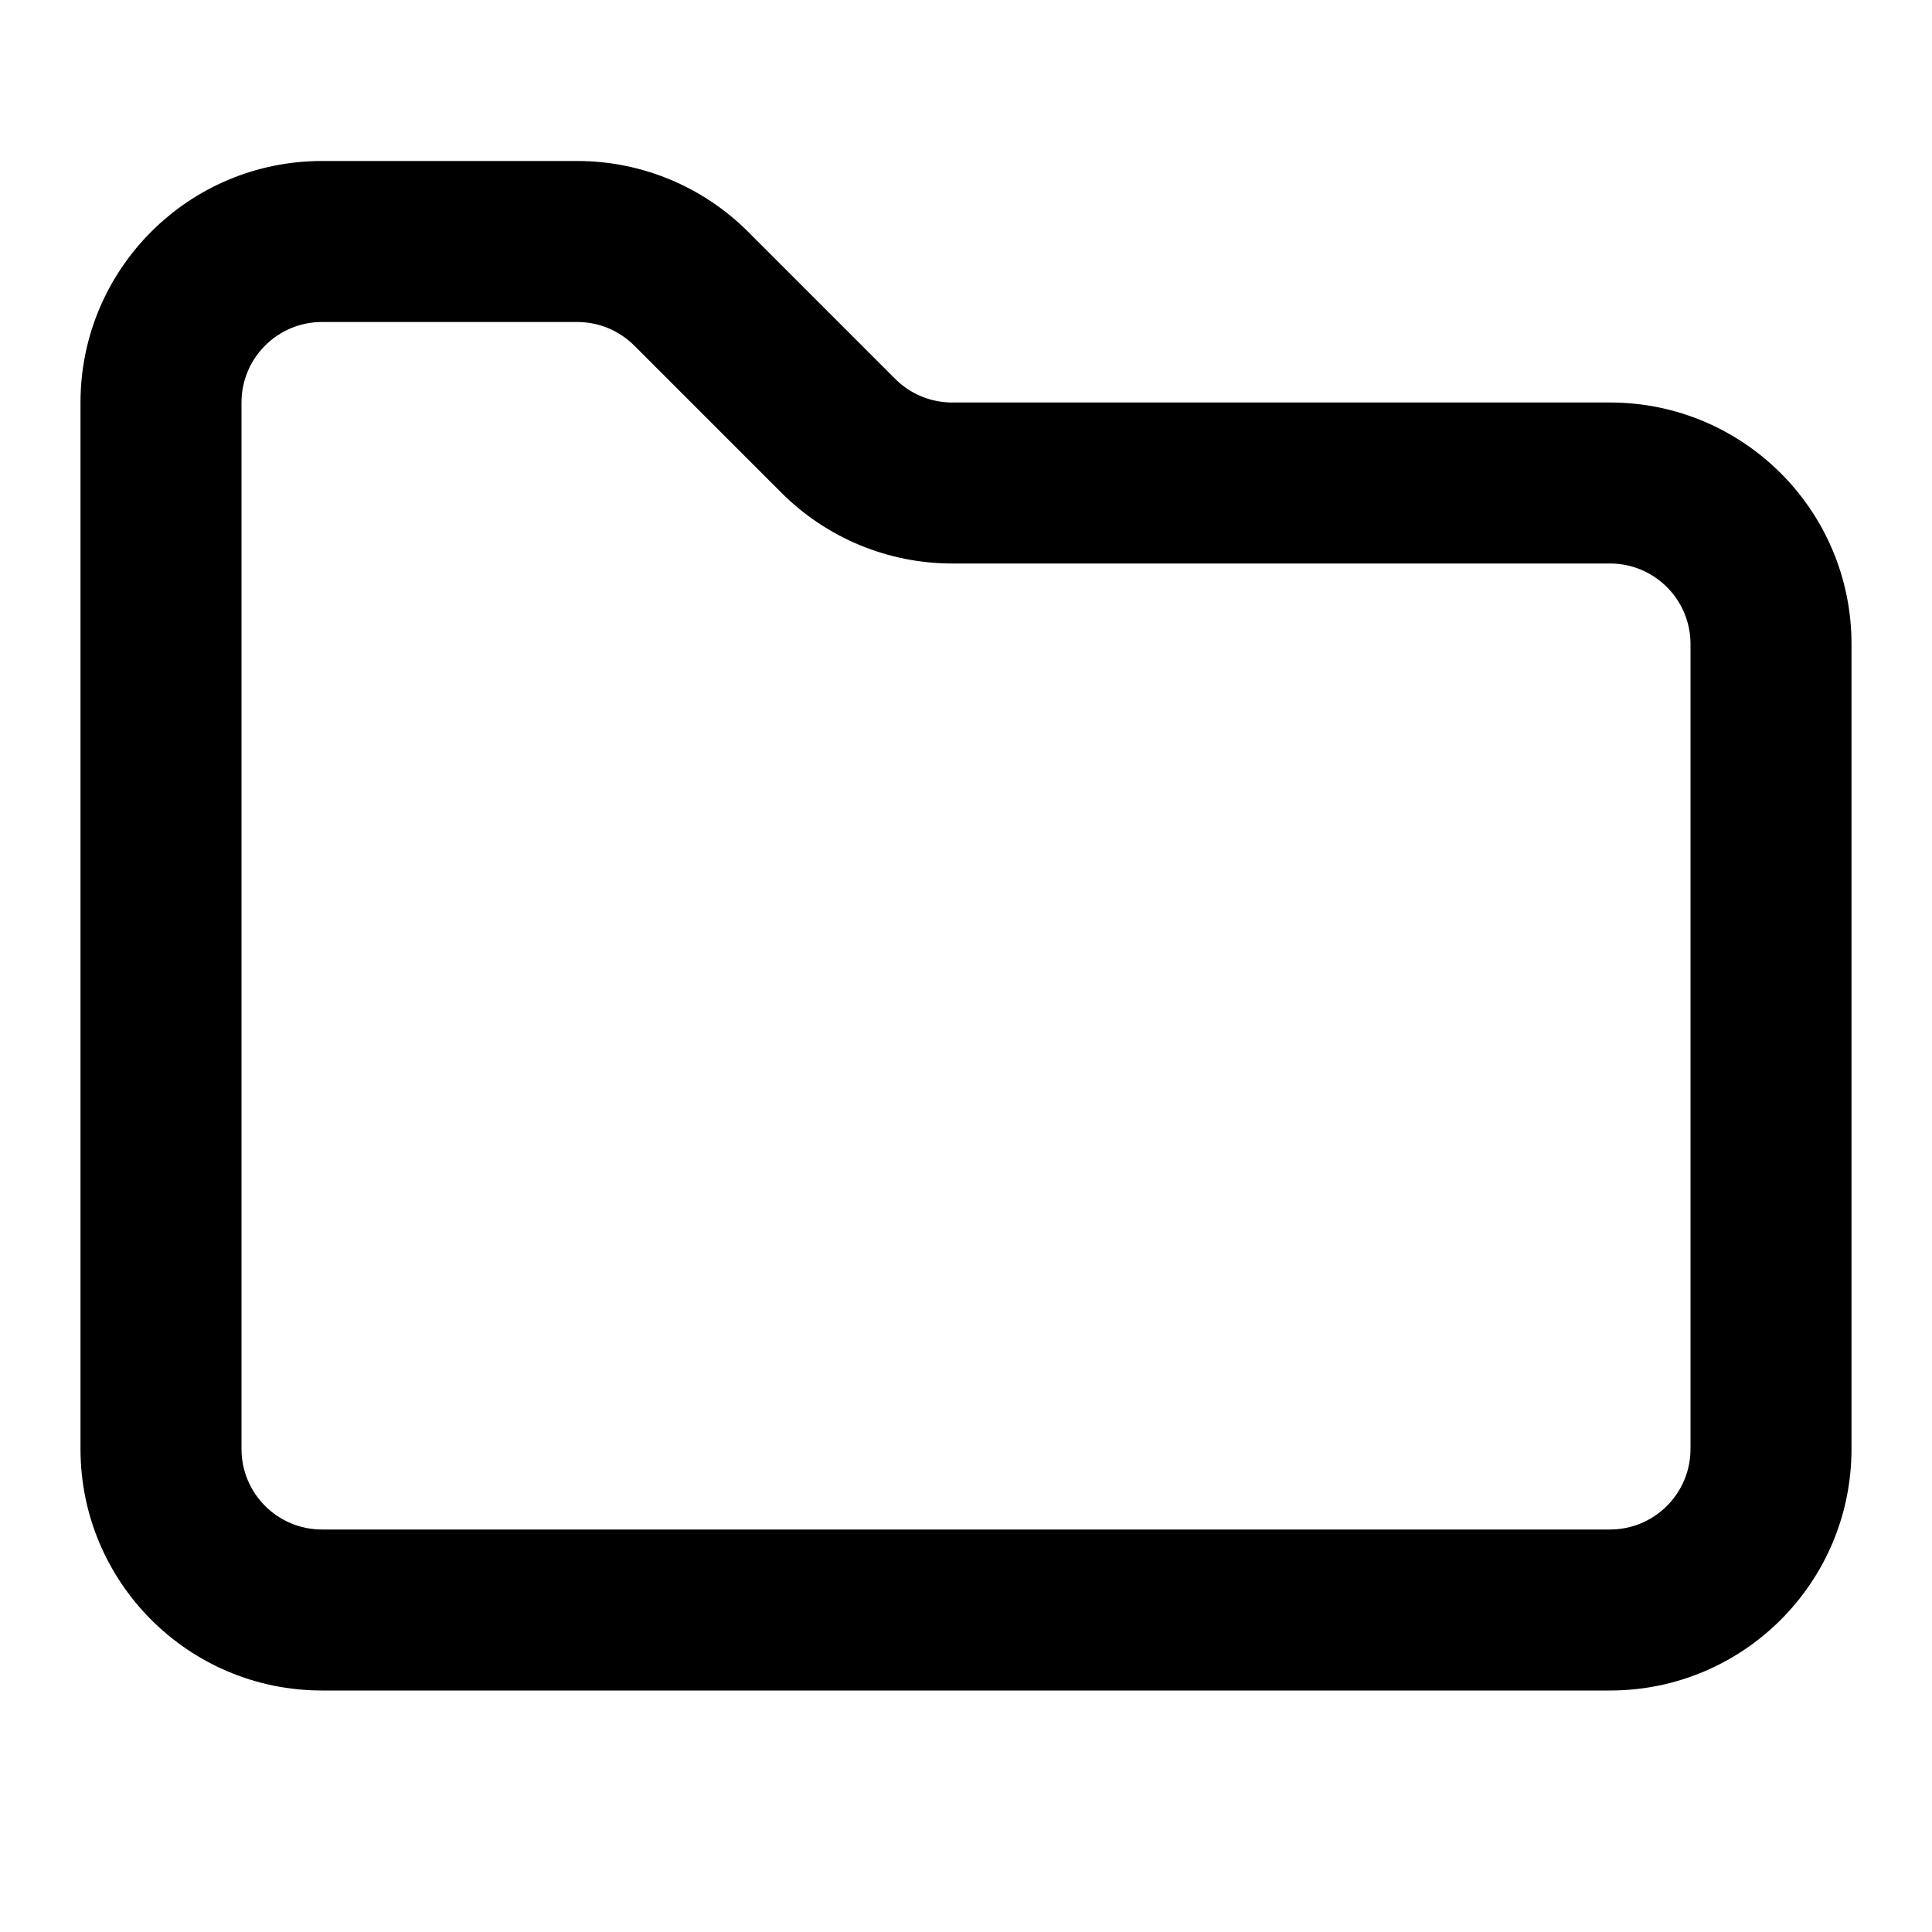
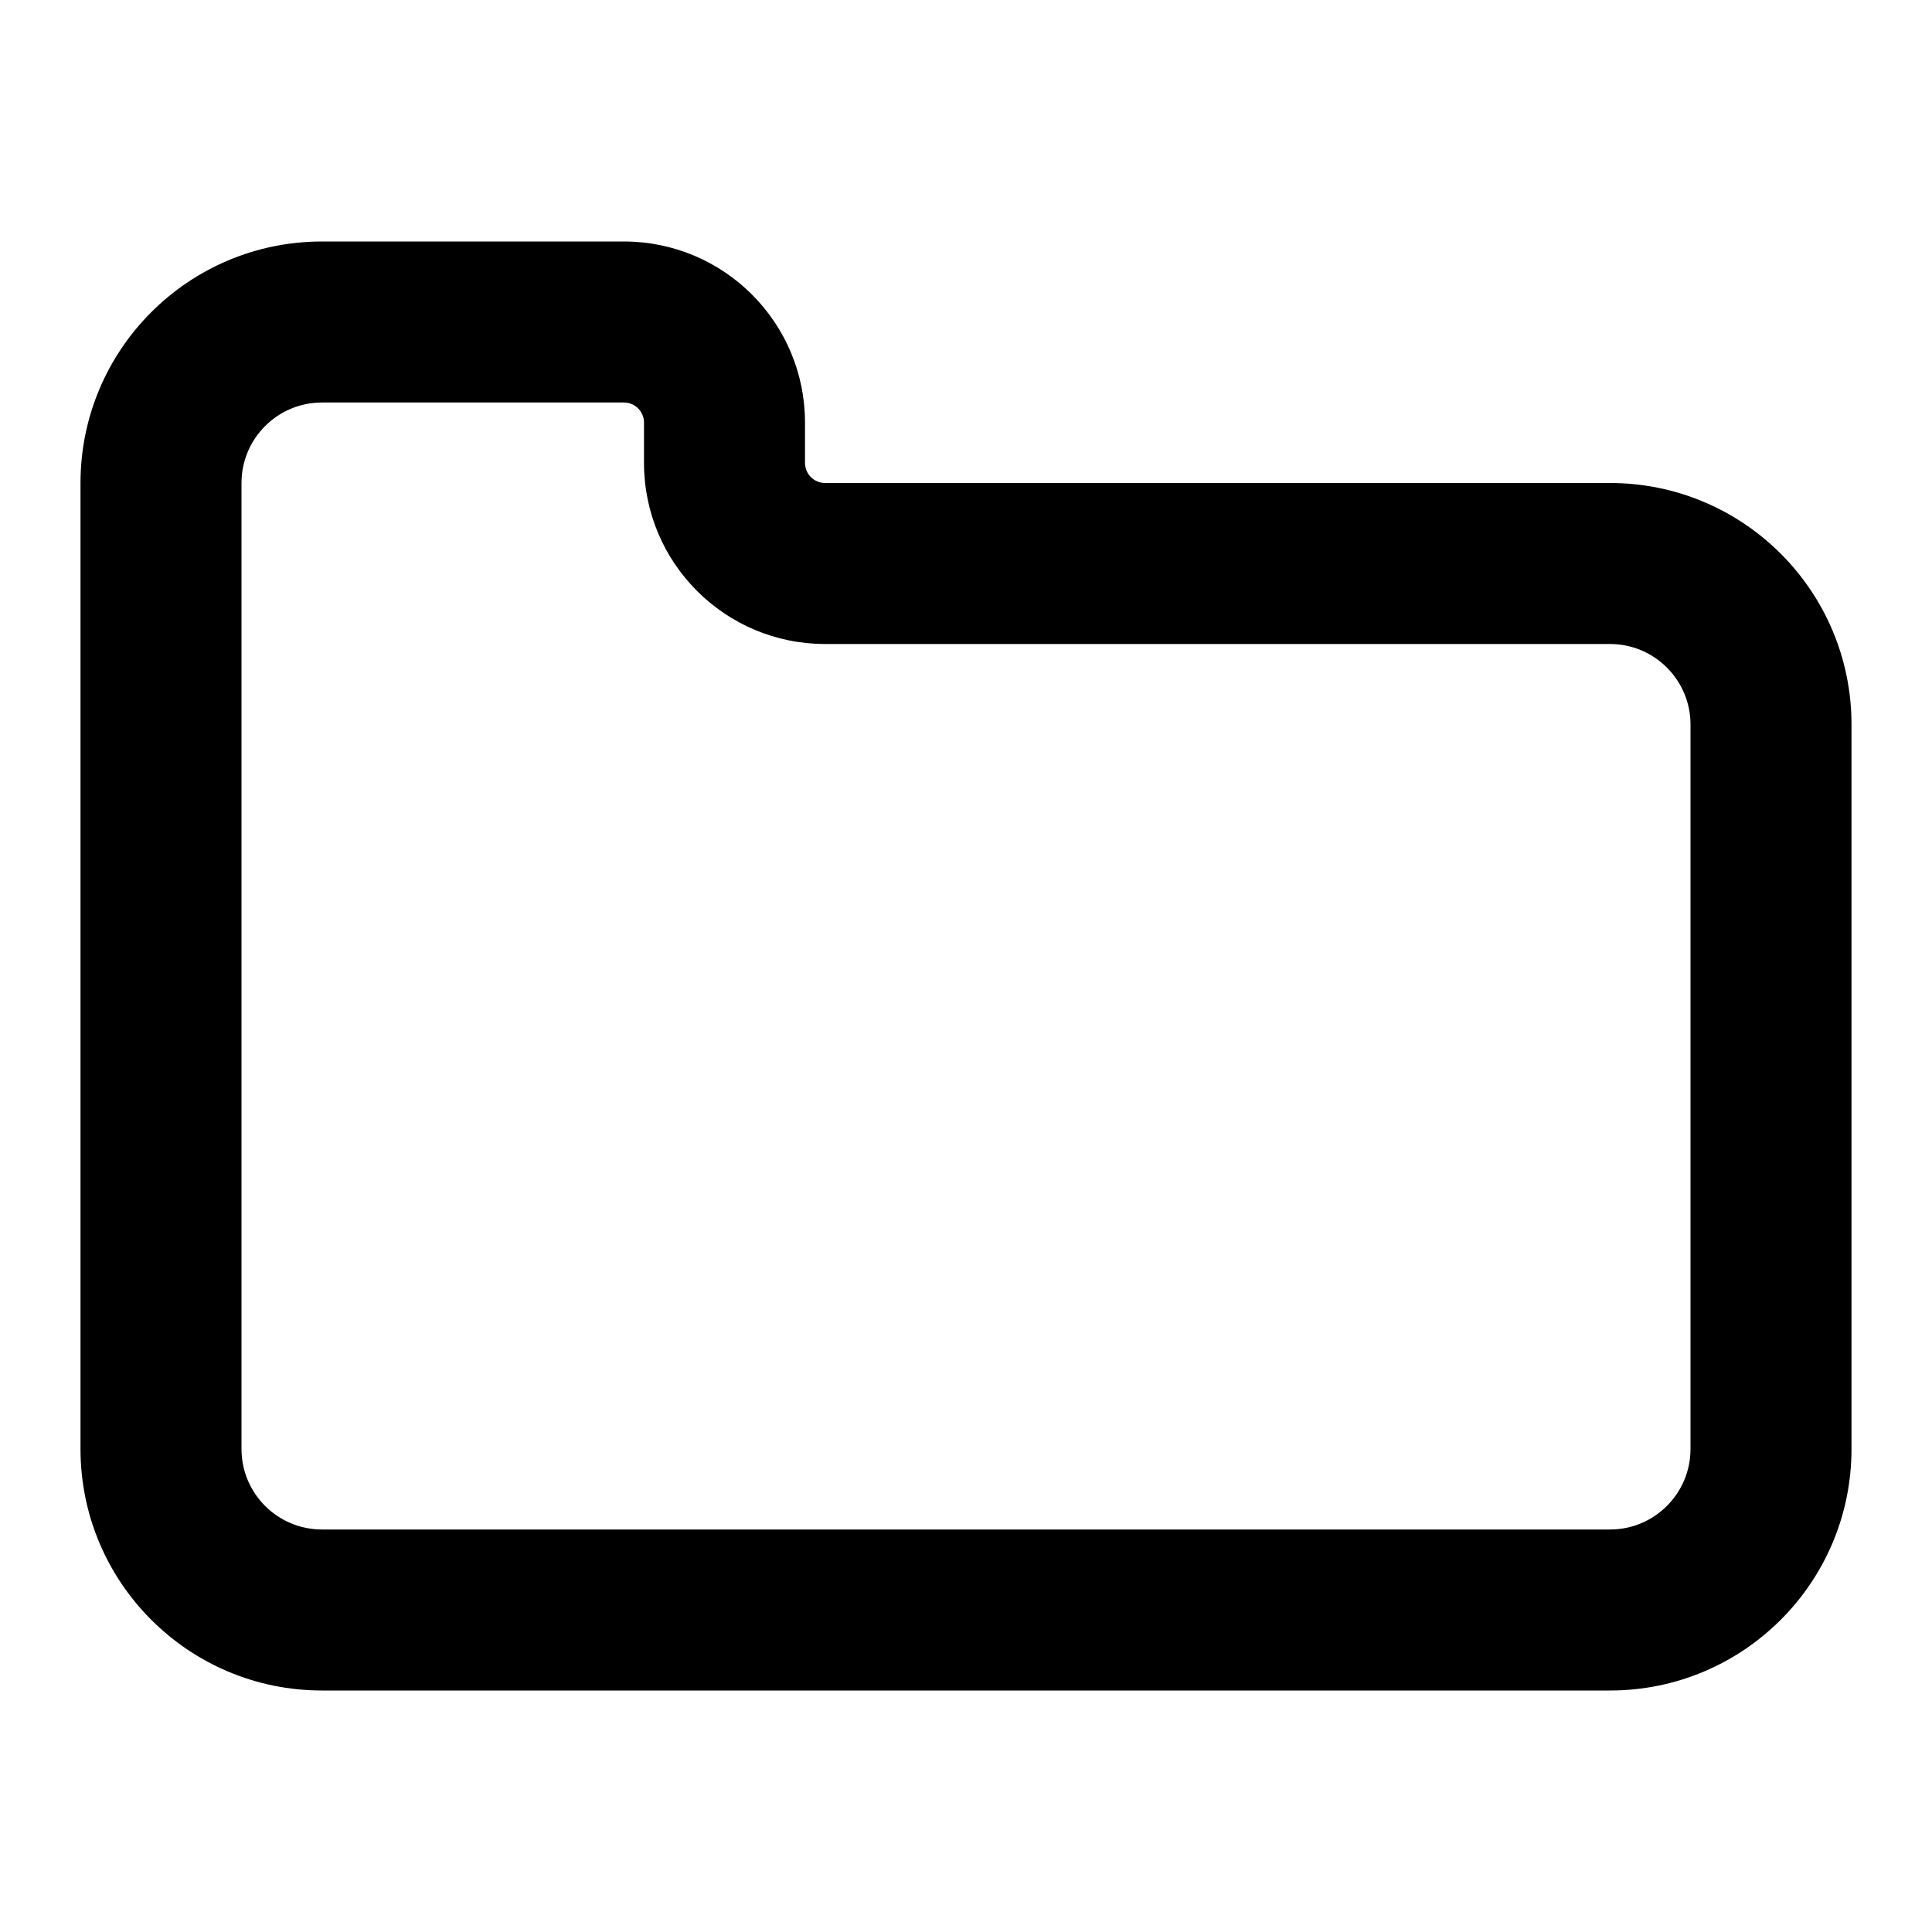
<svg xmlns="http://www.w3.org/2000/svg" viewBox="0 0 24 24" width="24" height="24">
-   <path fill="currentColor" d="M4 4C3.448 4 3 4.448 3 5V18C3 18.552 3.448 19 4 19H20C20.552 19 21 18.552 21 18V8C21 7.448 20.552 7 20 7H11.828C11.033 7 10.27 6.684 9.707 6.121L7.879 4.293C7.691 4.105 7.437 4 7.172 4H4ZM4 2H7.172C7.967 2 8.73 2.316 9.293 2.879L11.121 4.707C11.309 4.895 11.563 5 11.828 5H20C21.657 5 23 6.343 23 8V18C23 19.657 21.657 21 20 21H4C2.343 21 1 19.657 1 18V5C1 3.343 2.343 2 4 2Z" />
+   <path fill="currentColor" d="M4 5C3.448 5 3 5.448 3 6V18C3 18.552 3.448 19 4 19H20C20.552 19 21 18.552 21 18V9C21 8.448 20.552 8 20 8H10.25C9.007 8 8 6.993 8 5.75V5.25C8 5.112 7.888 5 7.75 5H4ZM4 3H7.75C8.993 3 10 4.007 10 5.25V5.75C10 5.888 10.112 6 10.25 6H20C21.657 6 23 7.343 23 9V18C23 19.657 21.657 21 20 21H4C2.343 21 1 19.657 1 18V6C1 4.343 2.343 3 4 3Z" />
</svg>
